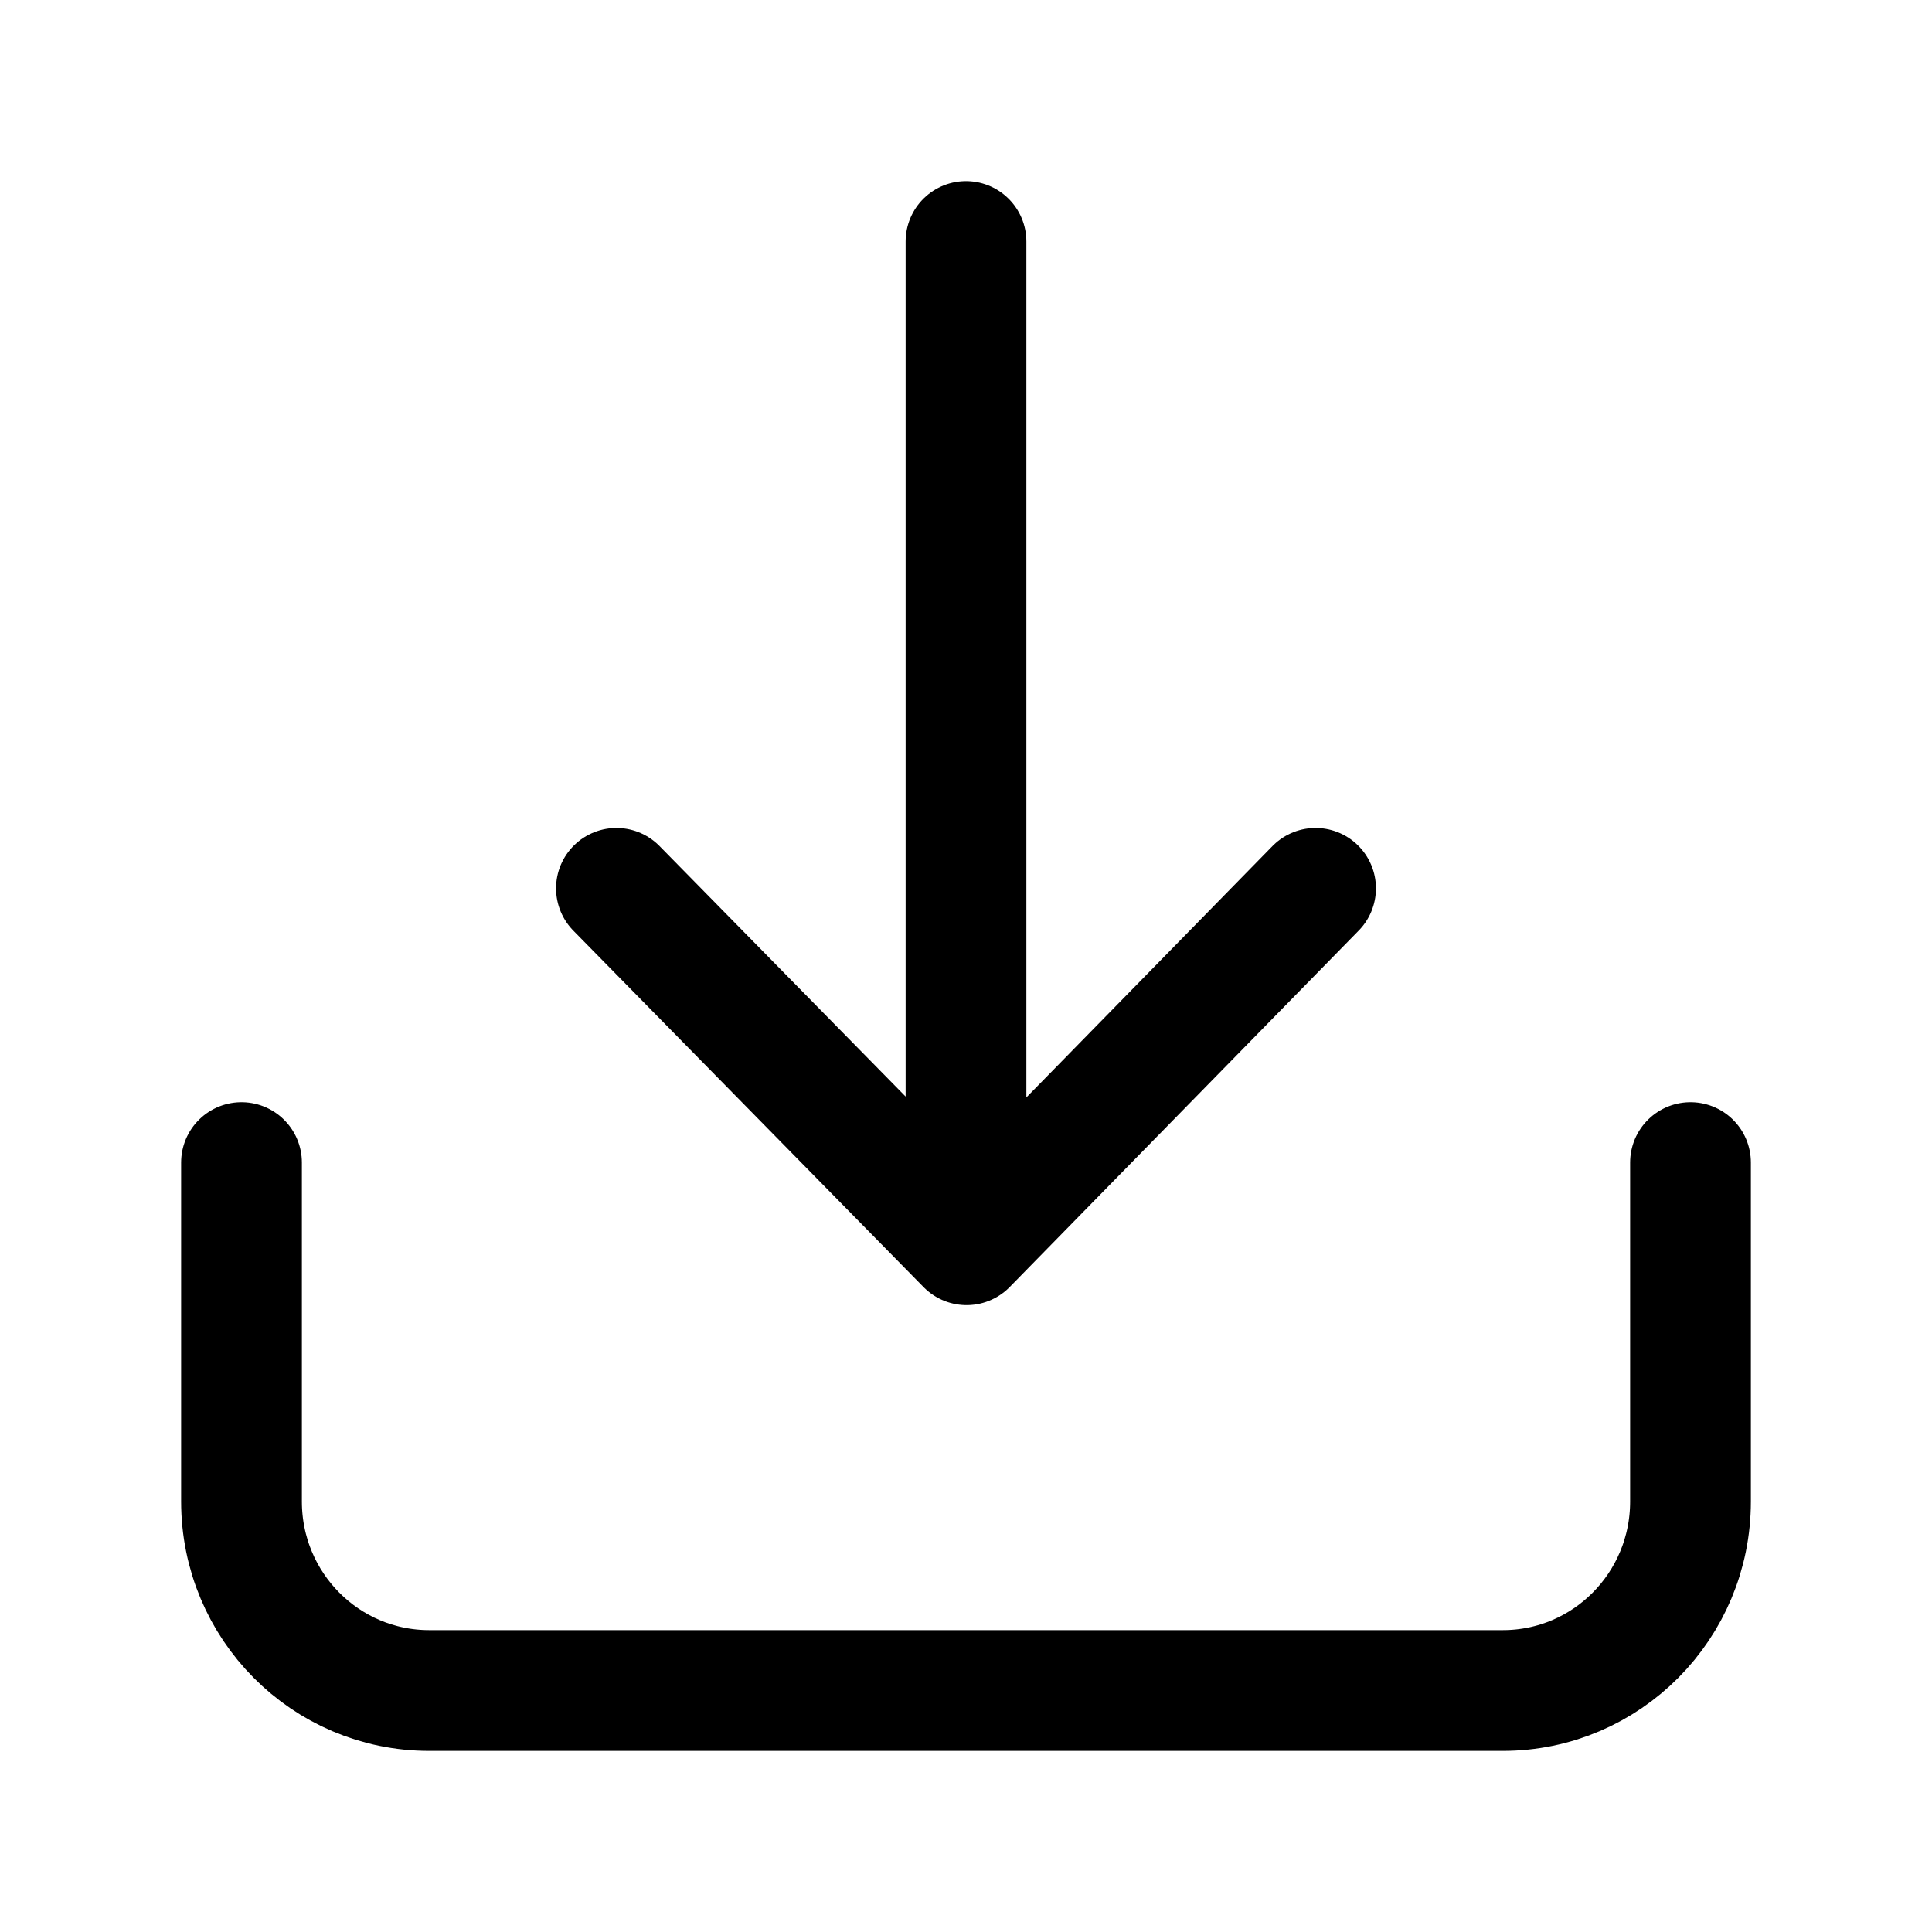
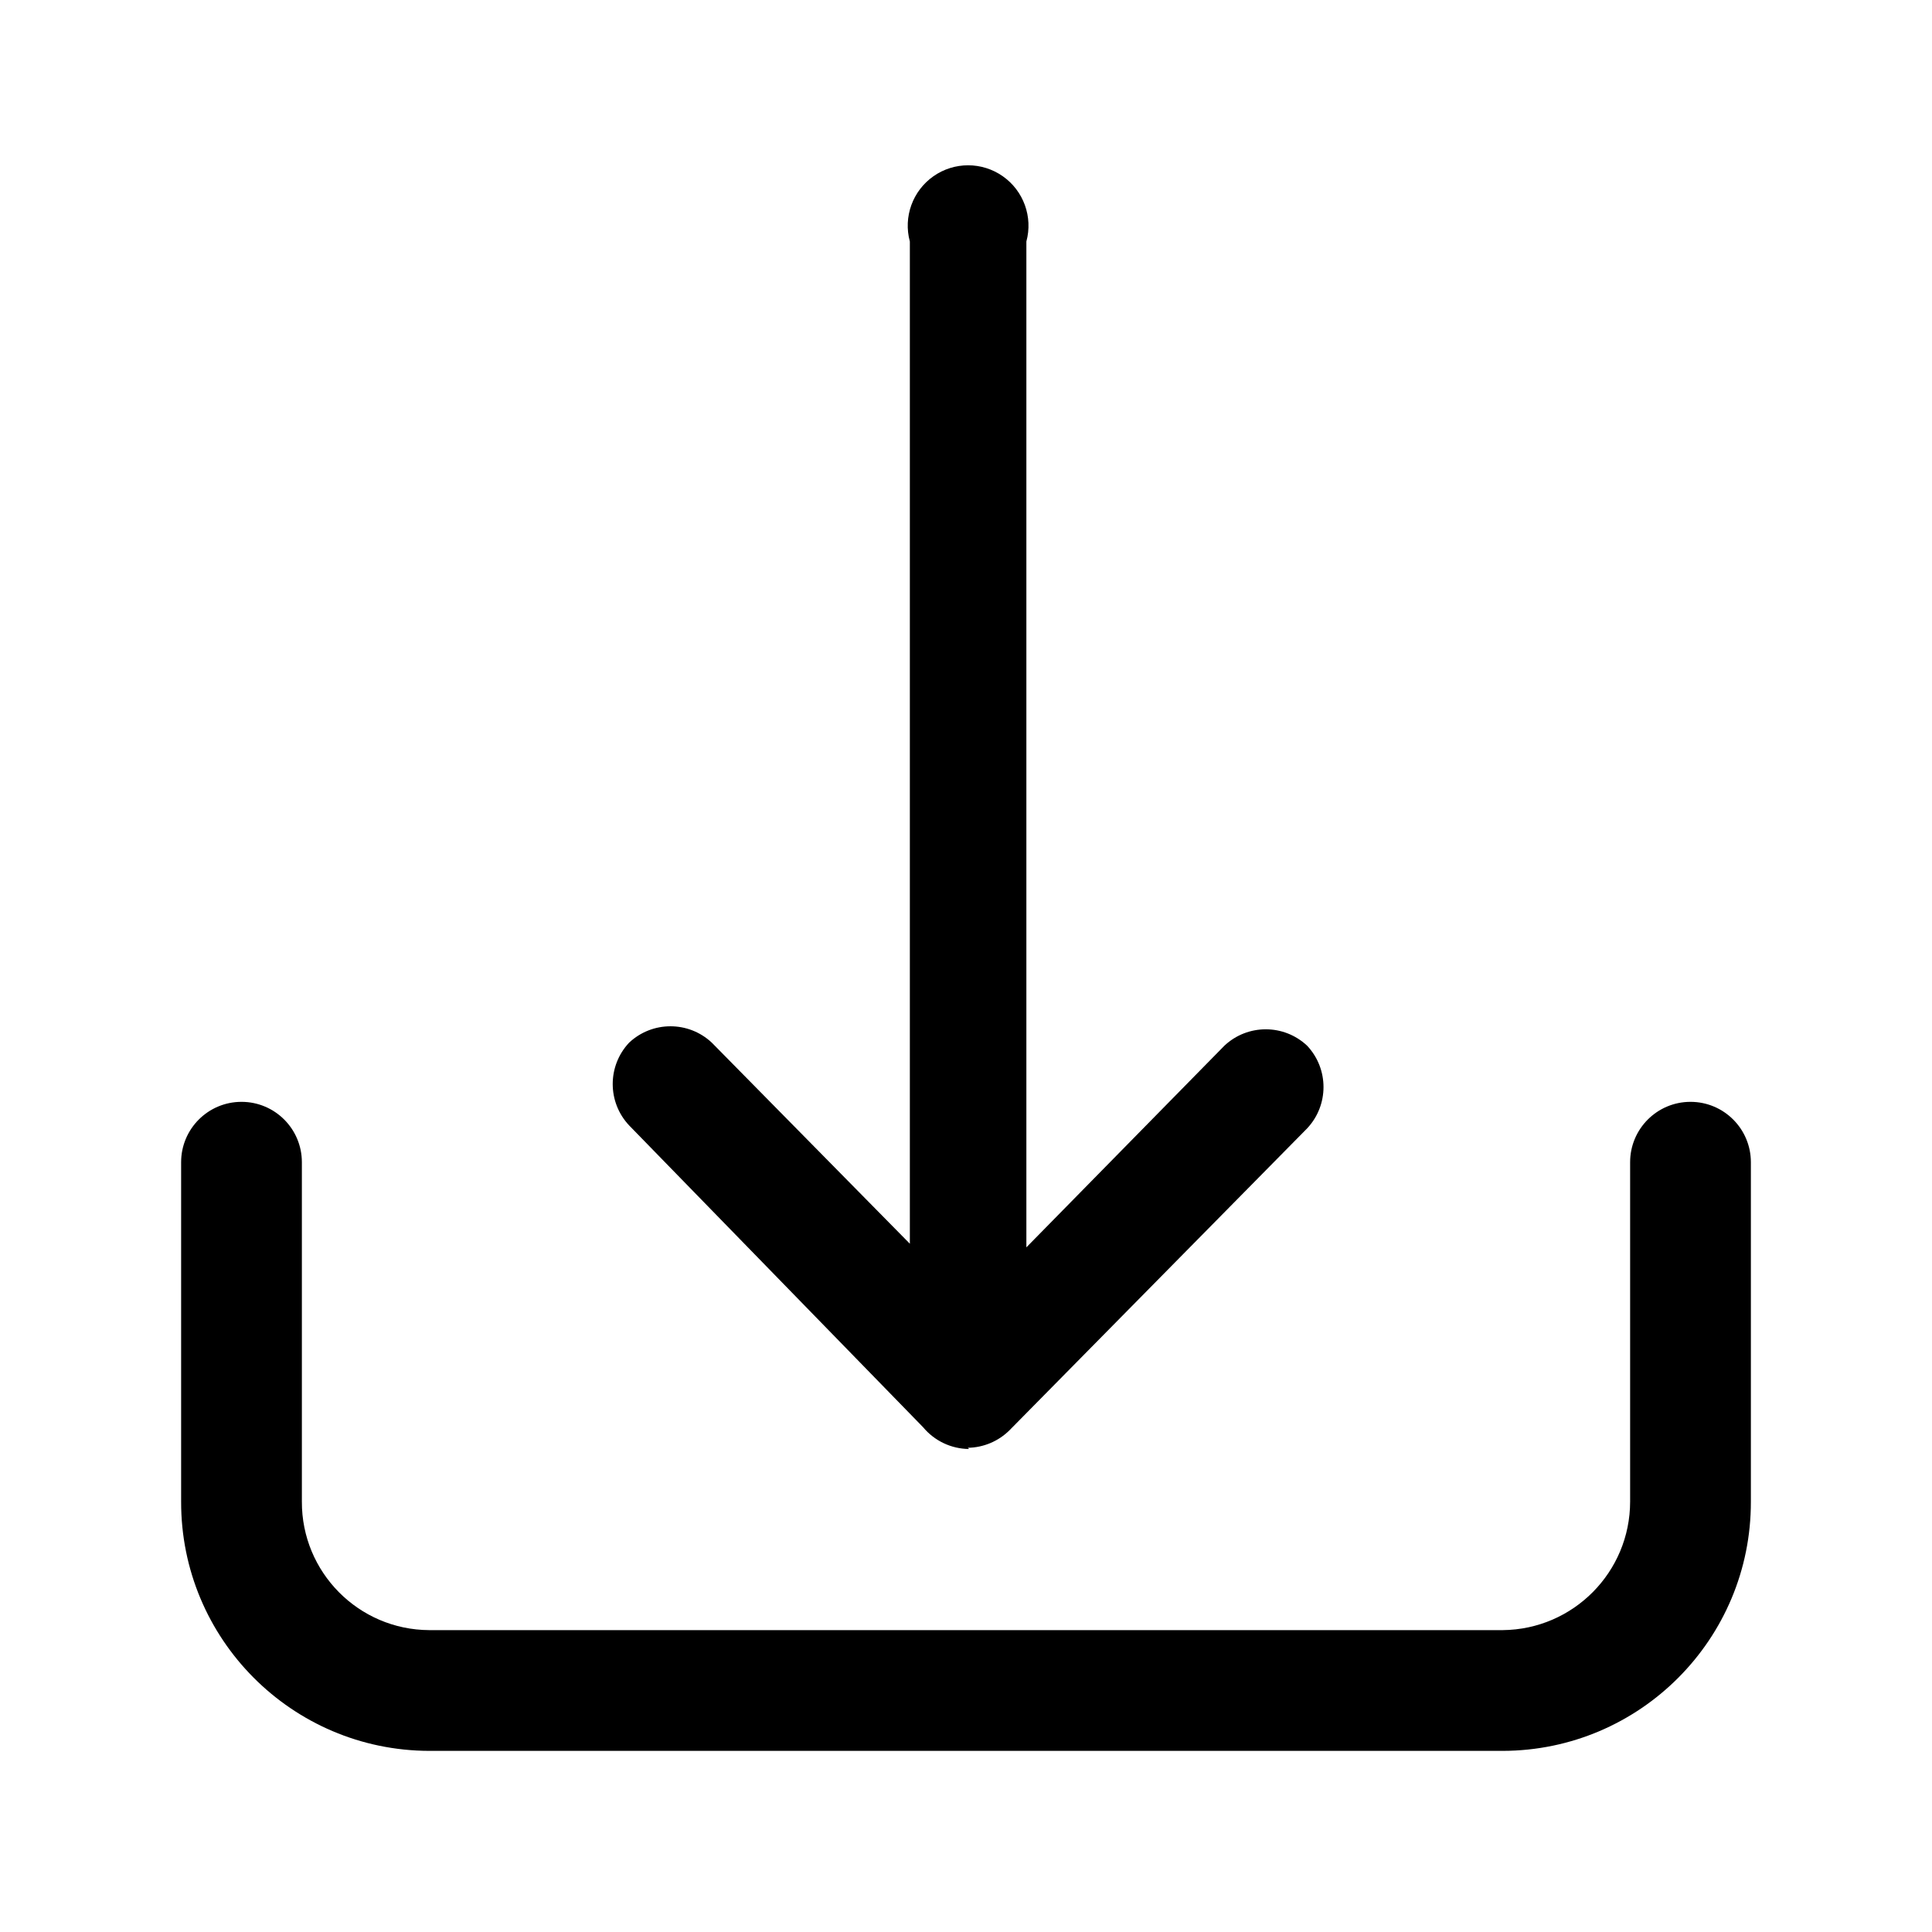
- <svg xmlns="http://www.w3.org/2000/svg" fill="none" aria-hidden="true" viewBox="0 0 32 32">
-   <path stroke="currentColor" stroke-linecap="round" stroke-linejoin="round" stroke-miterlimit="10" stroke-width="2" d="M28 19.256v5.613C28 26.599 26.61 28 24.89 28H7.11C5.39 28 4 26.6 4 24.869v-5.613m12 1.35V4m-5.79 10.714l5.8 5.903 5.78-5.903" />
+ <svg xmlns="http://www.w3.org/2000/svg" aria-hidden="true" viewBox="0 0 32 32">
+   <path d="M24.89 29H7.11A4.12 4.12 0 013 24.87v-5.62a1 1 0 012 0v5.62A2.12 2.12 0 007.11 27h17.78A2.13 2.13 0 0027 24.87v-5.62a1 1 0 012 0v5.62A4.12 4.12 0 0124.89 29zm-8.84-5a1 1 0 01-.76-.36l-4.87-5a1 1 0 010-1.37 1 1 0 011.37 0l3.28 3.33V4A1 1 0 1117 4v16.66l3.28-3.34a1 1 0 011.37 0 1 1 0 010 1.37l-4.93 5a1 1 0 01-.69.29z" data-name="Download Alt" />
</svg>
